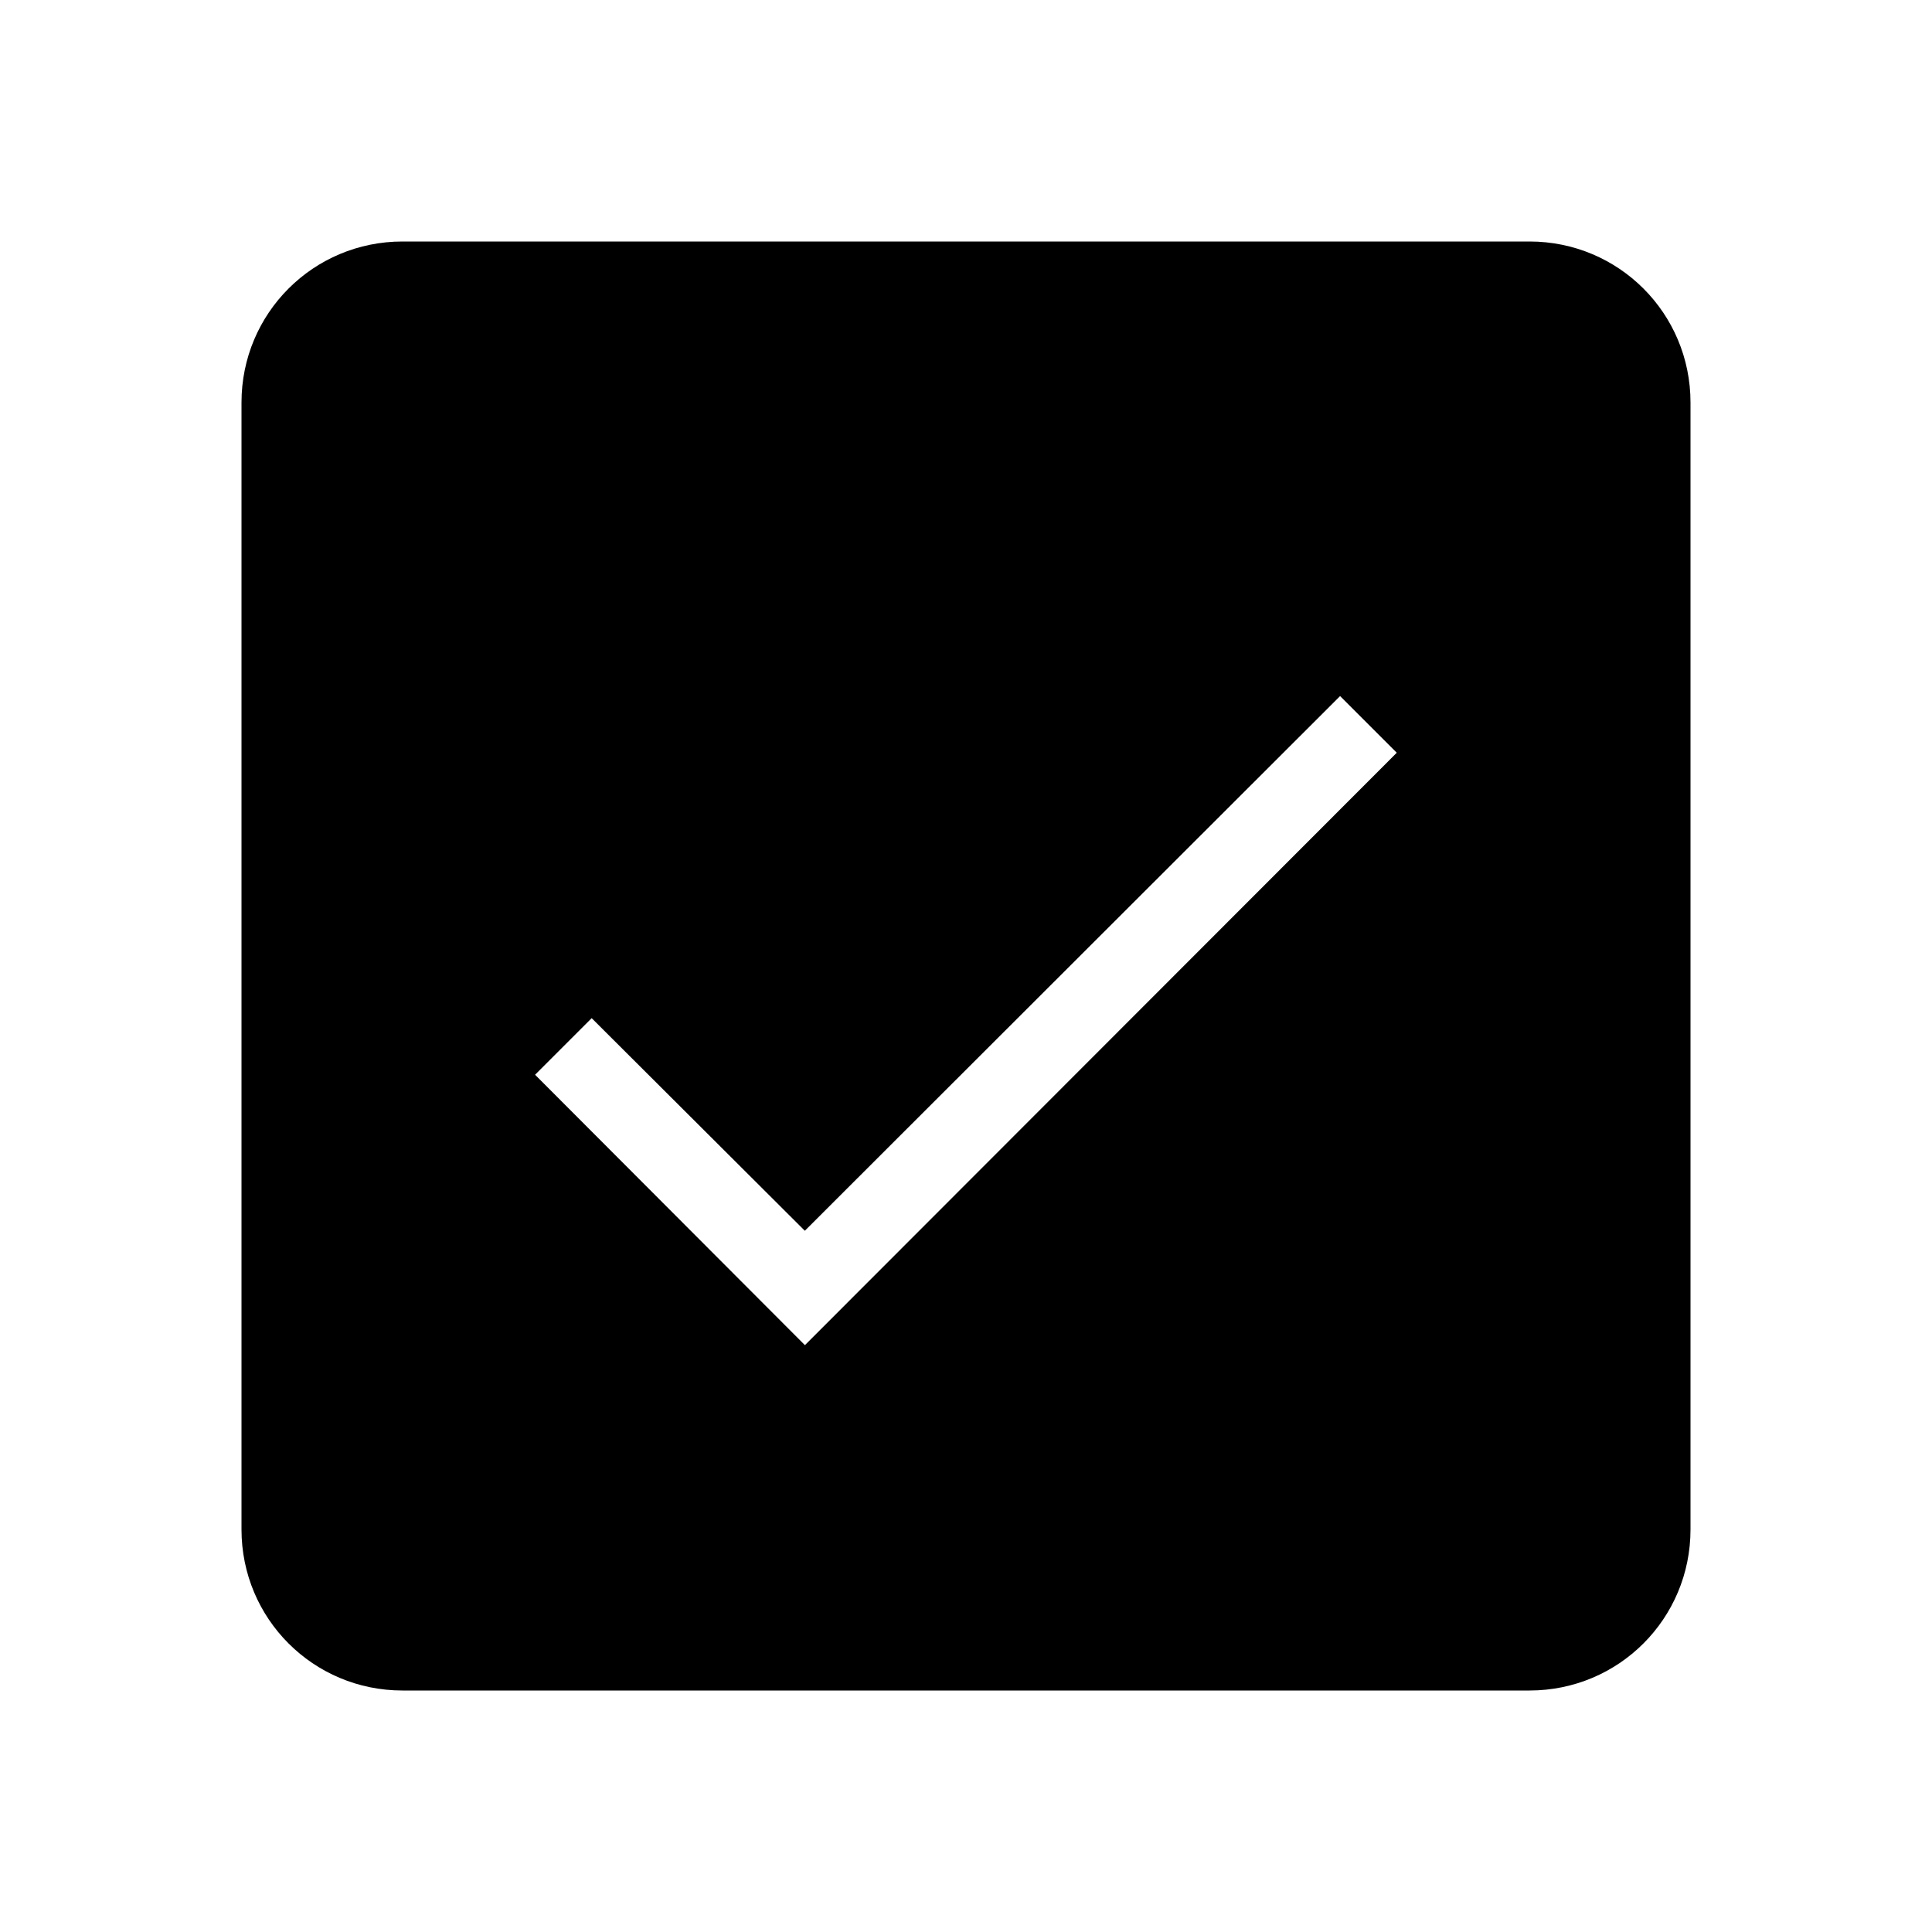
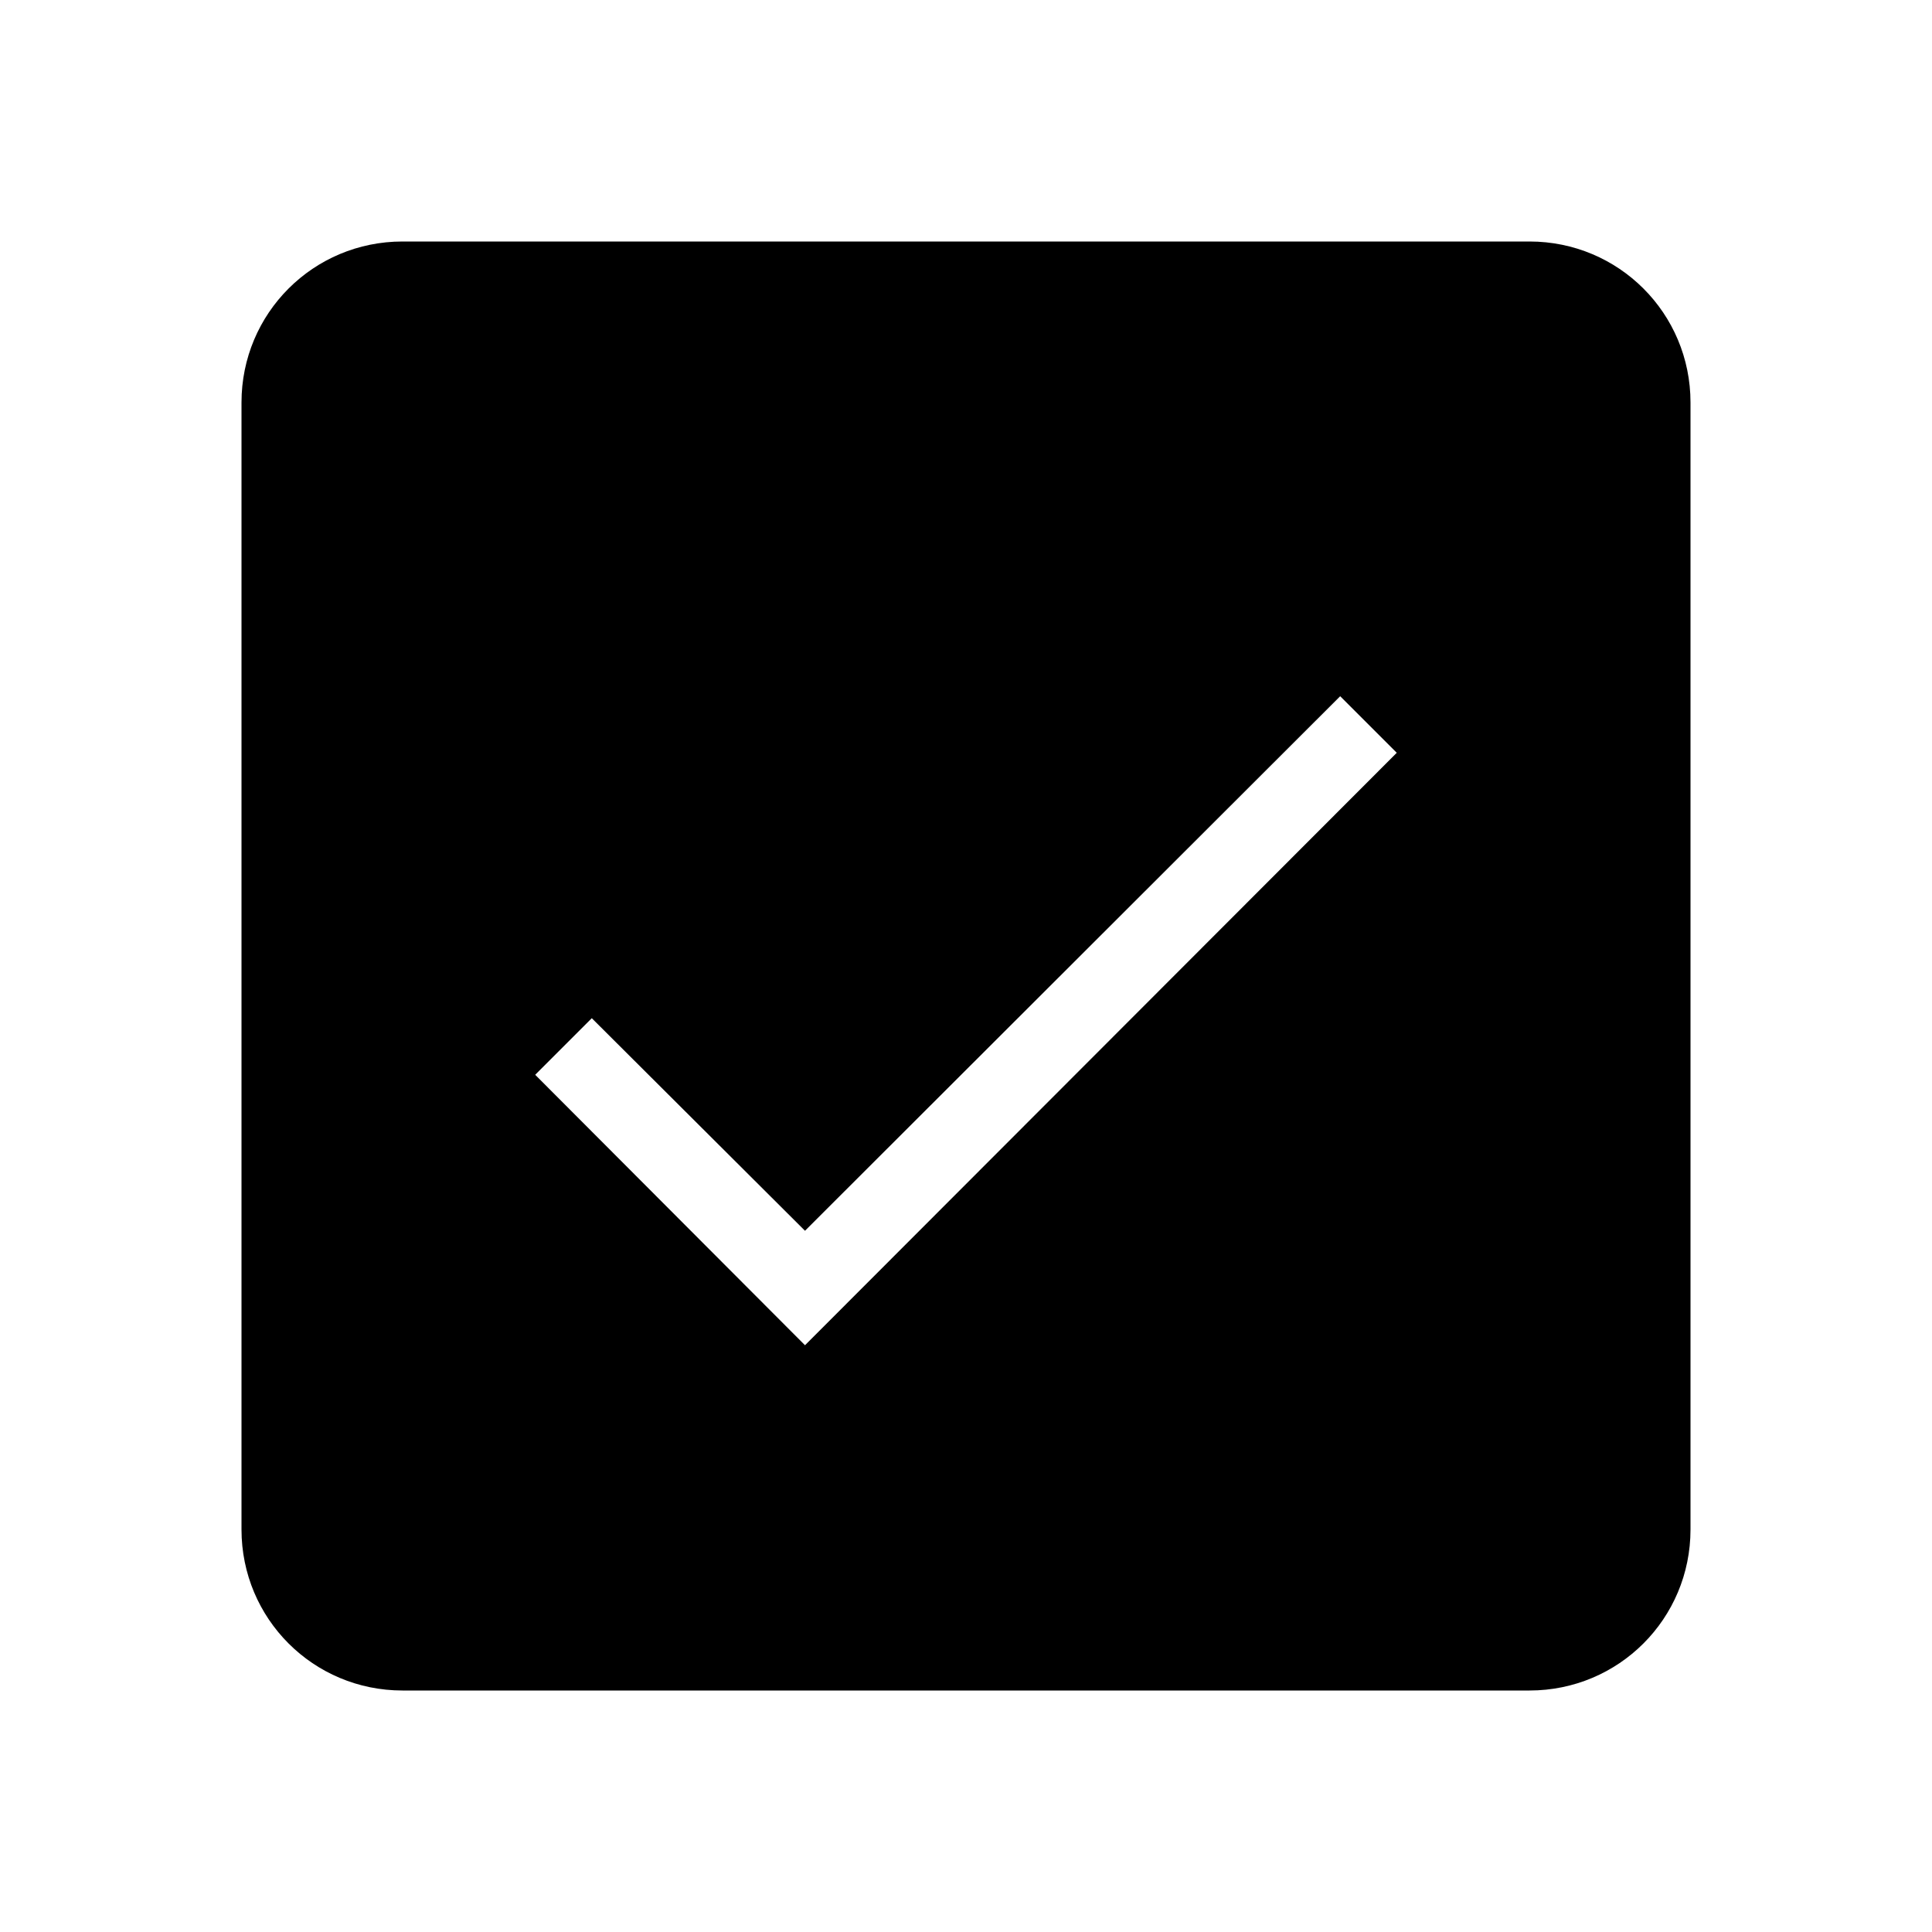
- <svg xmlns="http://www.w3.org/2000/svg" width="24" height="24" version="1.1" viewBox="0 0 24 24">
-   <path d="m5 3c-1.108 0-2 0.892-2 2v14c0 1.108 0.892 2 2 2h14c1.108 0 2-0.892 2-2v-14c0-1.108-0.892-2-2-2h-14zm11.648 5.648 0.703 0.703-7.352 7.359-3.352-3.359 0.703-0.703 2.648 2.641 6.648-6.641z" stroke-linecap="round" stroke-linejoin="round" stroke-width="1.5" style="paint-order:stroke fill markers" />
+ <svg xmlns="http://www.w3.org/2000/svg" width="48" height="48">
+   <path d="M10 6c-2.216 0-4 1.784-4 4v28c0 2.216 1.784 4 4 4h28c2.216 0 4-1.784 4-4V10c0-2.216-1.784-4-4-4Zm23.296 11.297 1.406 1.406L20 33.422l-6.703-6.719 1.406-1.406L20 30.578l13.297-13.281z" style="paint-order:stroke fill markers" />
</svg>
